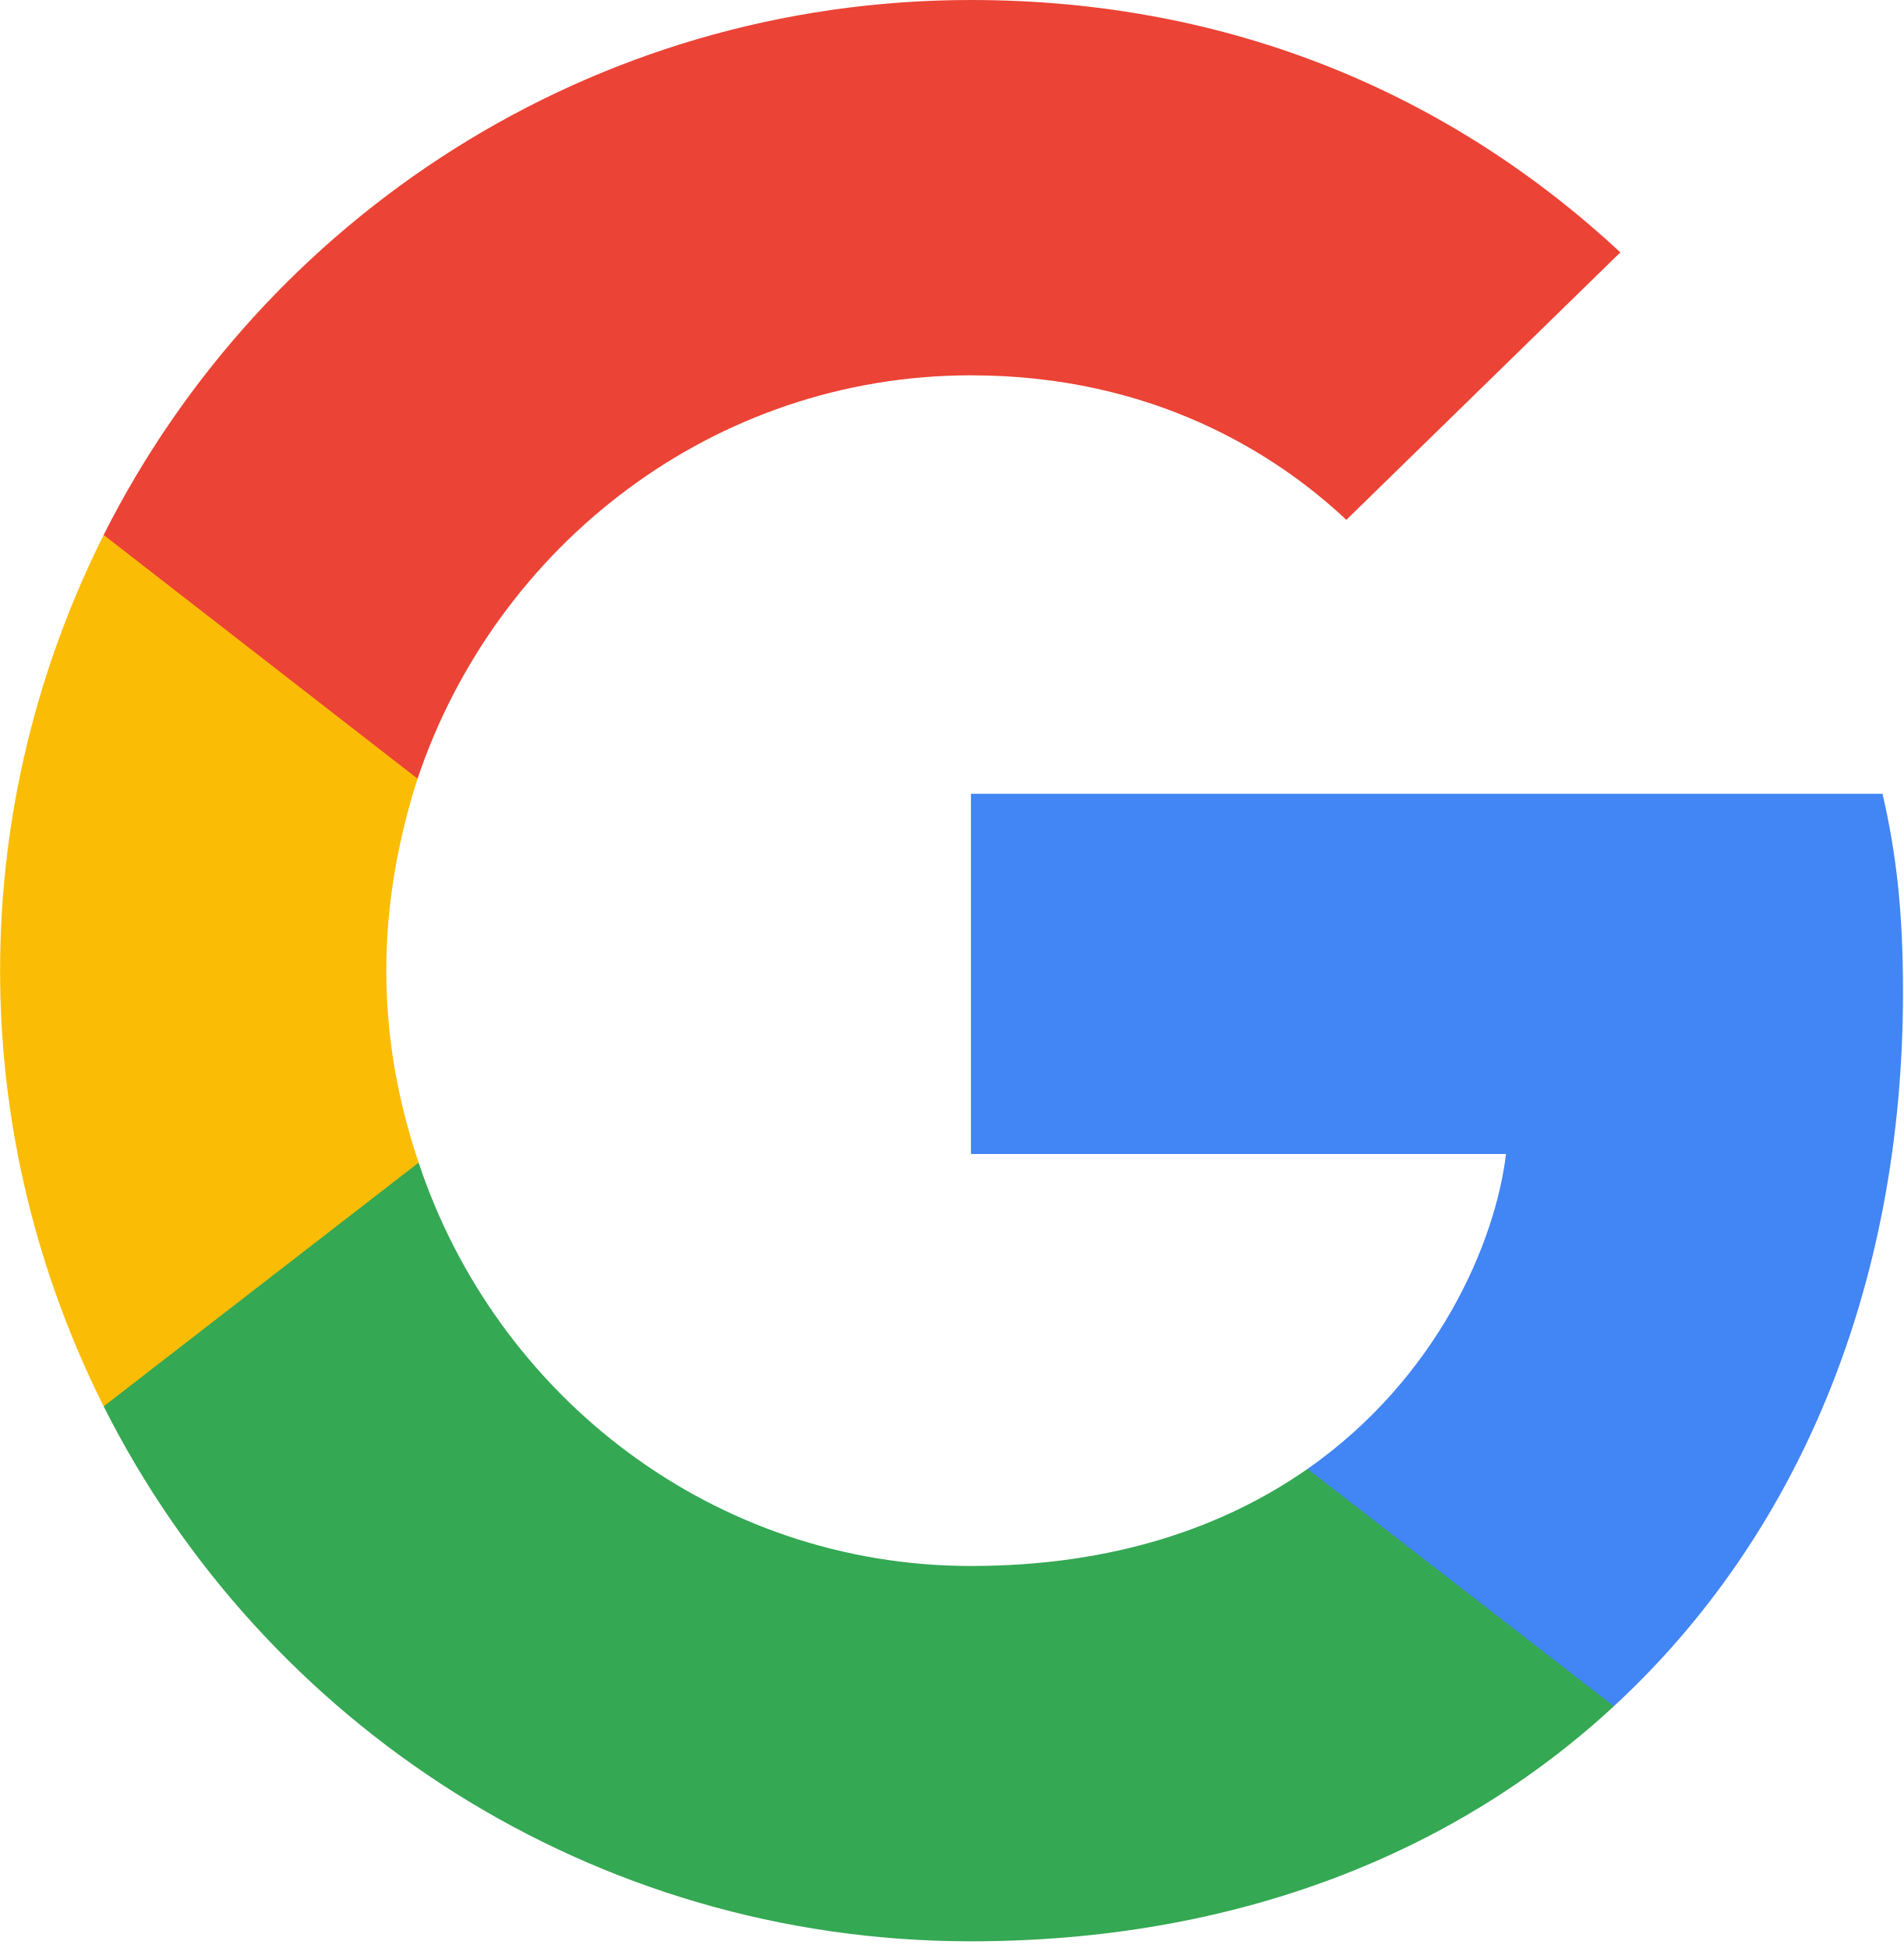
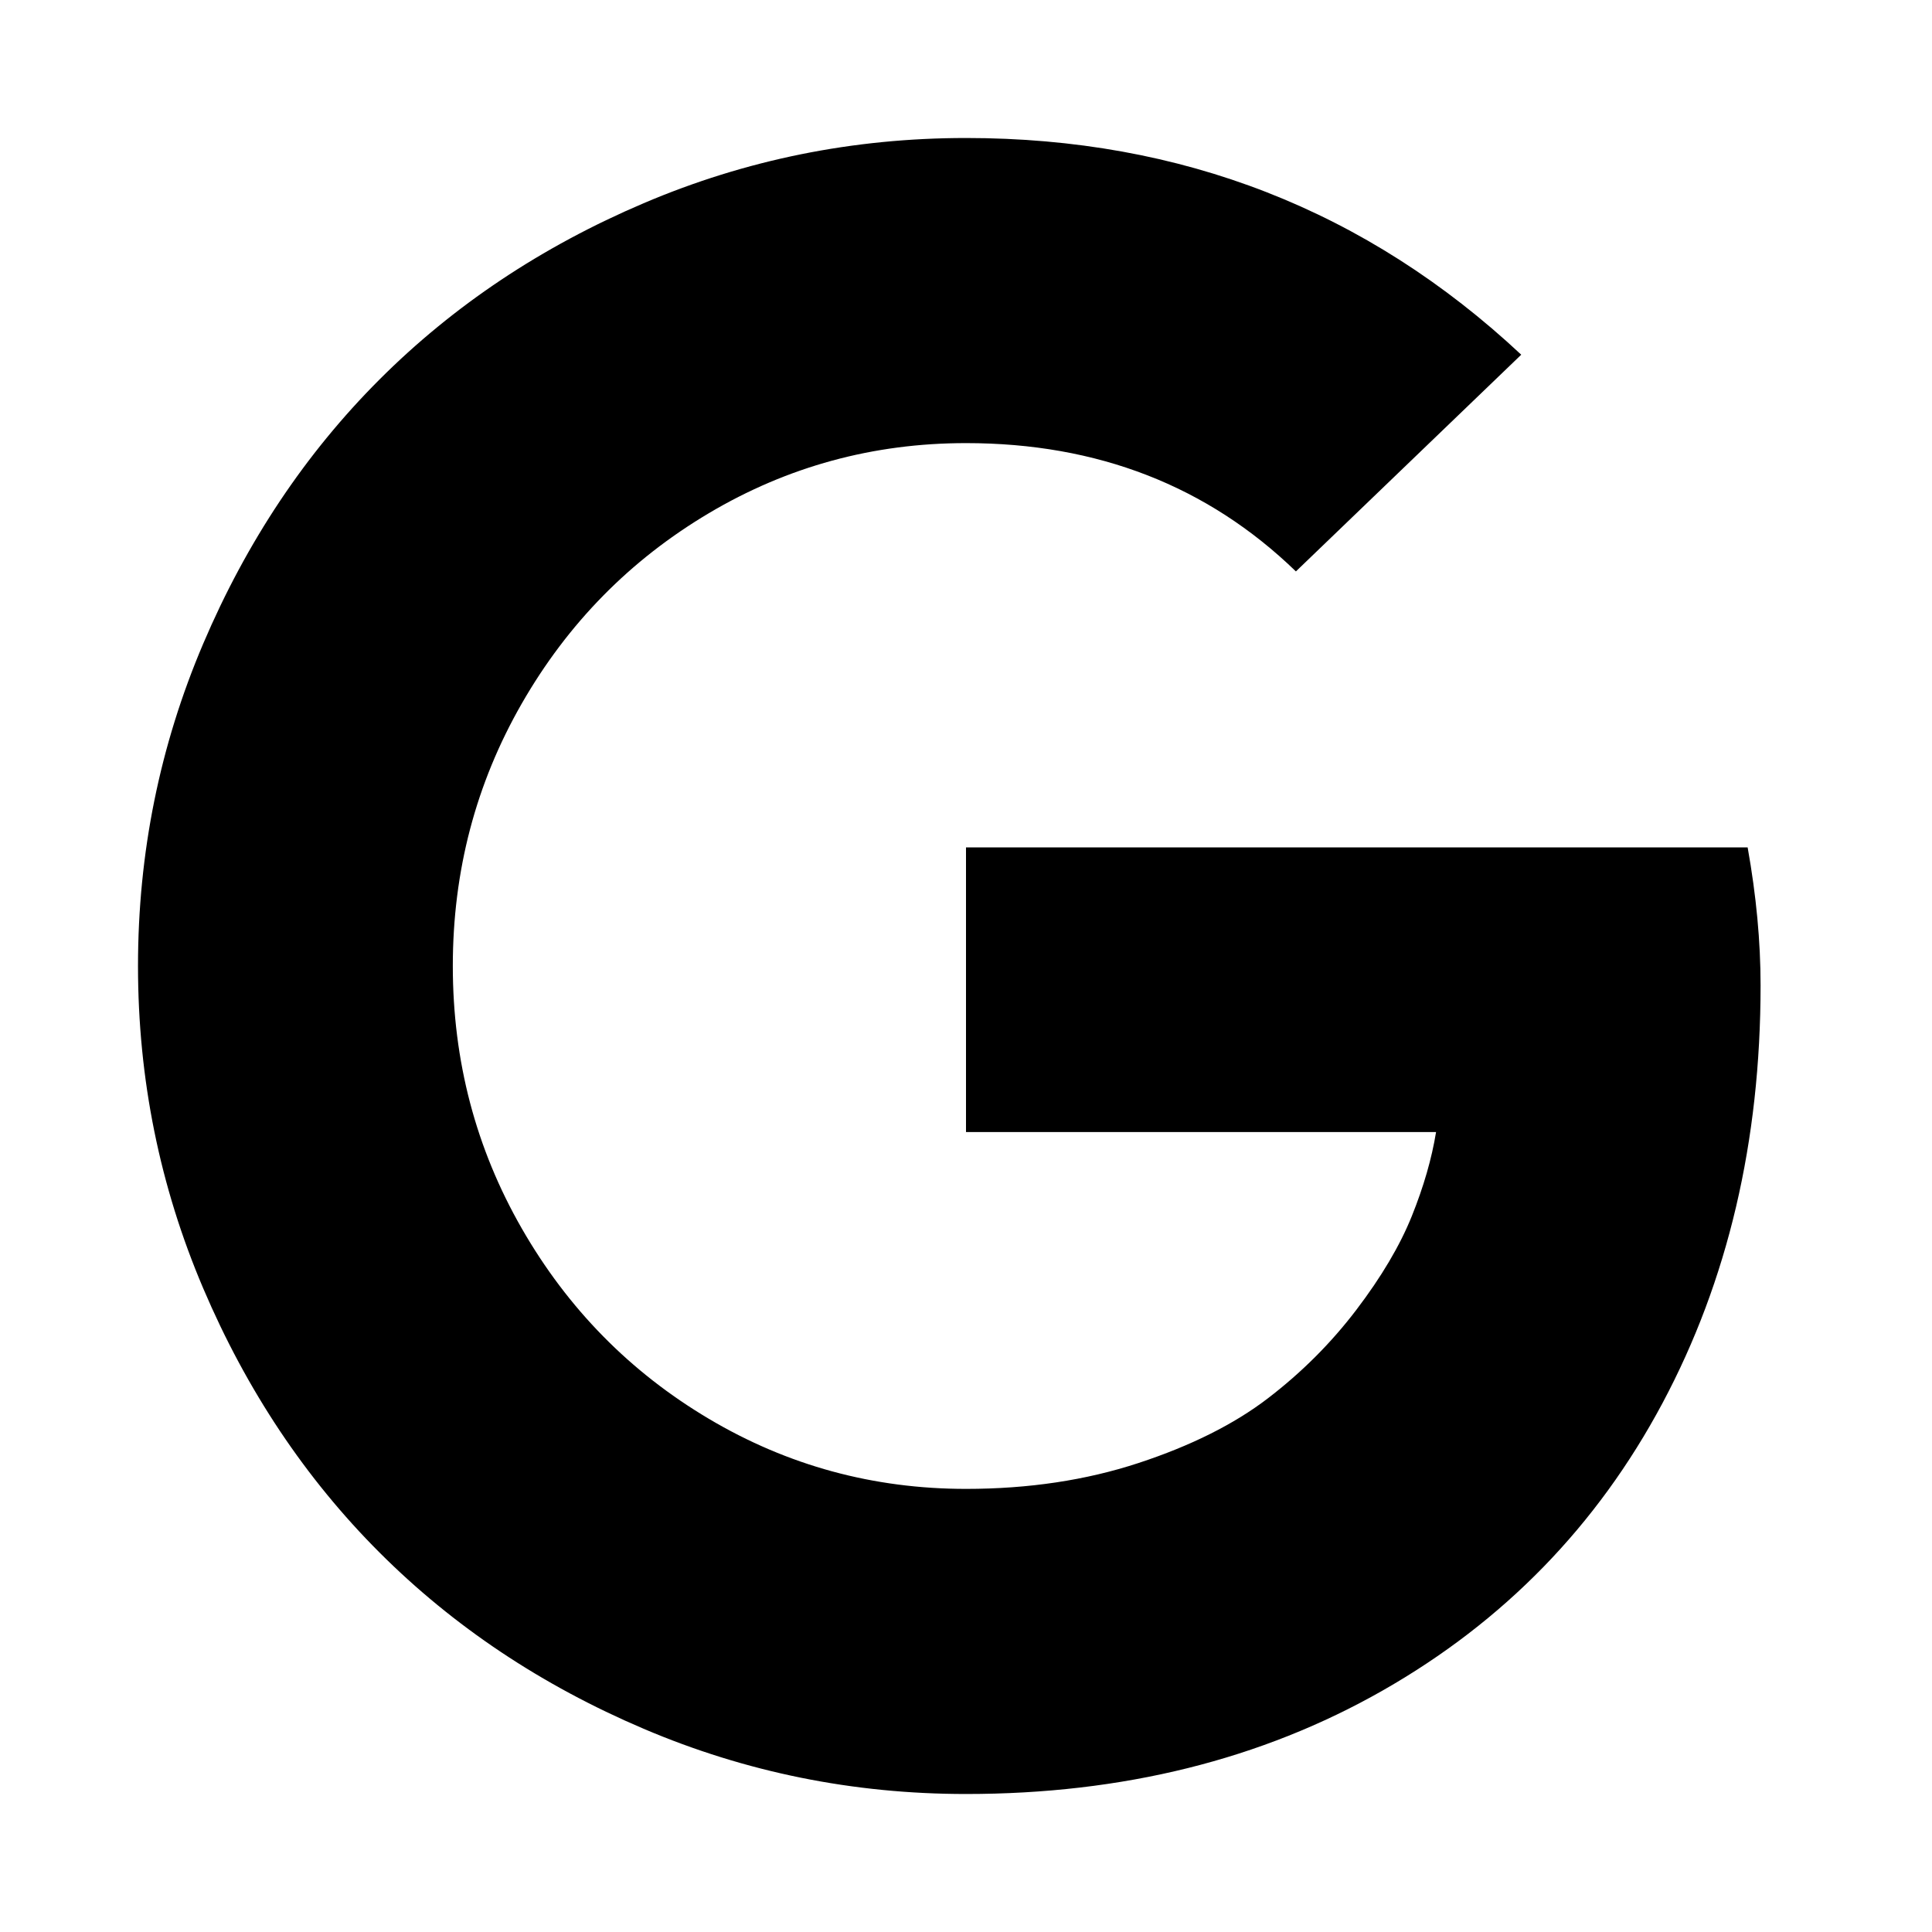
- <svg xmlns="http://www.w3.org/2000/svg" width="2443" height="2500" preserveAspectRatio="xMidYMid" viewBox="0 0 256 262" id="google">
-   <path fill="#4285F4" d="M255.878 133.451c0-10.734-.871-18.567-2.756-26.69H130.55v48.448h71.947c-1.45 12.04-9.283 30.172-26.69 42.356l-.244 1.622 38.755 30.023 2.685.268c24.659-22.774 38.875-56.282 38.875-96.027" />
-   <path fill="#34A853" d="M130.55 261.1c35.248 0 64.839-11.605 86.453-31.622l-41.196-31.913c-11.024 7.688-25.82 13.055-45.257 13.055-34.523 0-63.824-22.773-74.269-54.25l-1.531.13-40.298 31.187-.527 1.465C35.393 231.798 79.49 261.1 130.55 261.1" />
-   <path fill="#FBBC05" d="M56.281 156.37c-2.756-8.123-4.351-16.827-4.351-25.82 0-8.994 1.595-17.697 4.206-25.82l-.073-1.73L15.26 71.312l-1.335.635C5.077 89.644 0 109.517 0 130.55s5.077 40.905 13.925 58.602l42.356-32.782" />
-   <path fill="#EB4335" d="M130.55 50.479c24.514 0 41.05 10.589 50.479 19.438l36.844-35.974C195.245 12.91 165.798 0 130.55 0 79.49 0 35.393 29.301 13.925 71.947l42.211 32.783c10.59-31.477 39.891-54.251 74.414-54.251" />
+ <svg xmlns="http://www.w3.org/2000/svg" width="1792" height="1792" id="google">
+   <path d="M896 786h725q12 67 12 128 0 217-91 387.5T1282.5 1568 896 1664q-157 0-299-60.5T352 1440t-163.5-245T128 896t60.5-299T352 352t245-163.5T896 128q300 0 515 201l-209 201q-123-119-306-119-129 0-238.5 65T484 652.5 420 896t64 243.5T657.5 1316t238.5 65q87 0 160-24t120-60 82-82 51.5-87 22.5-78H896V786z" />
</svg>
